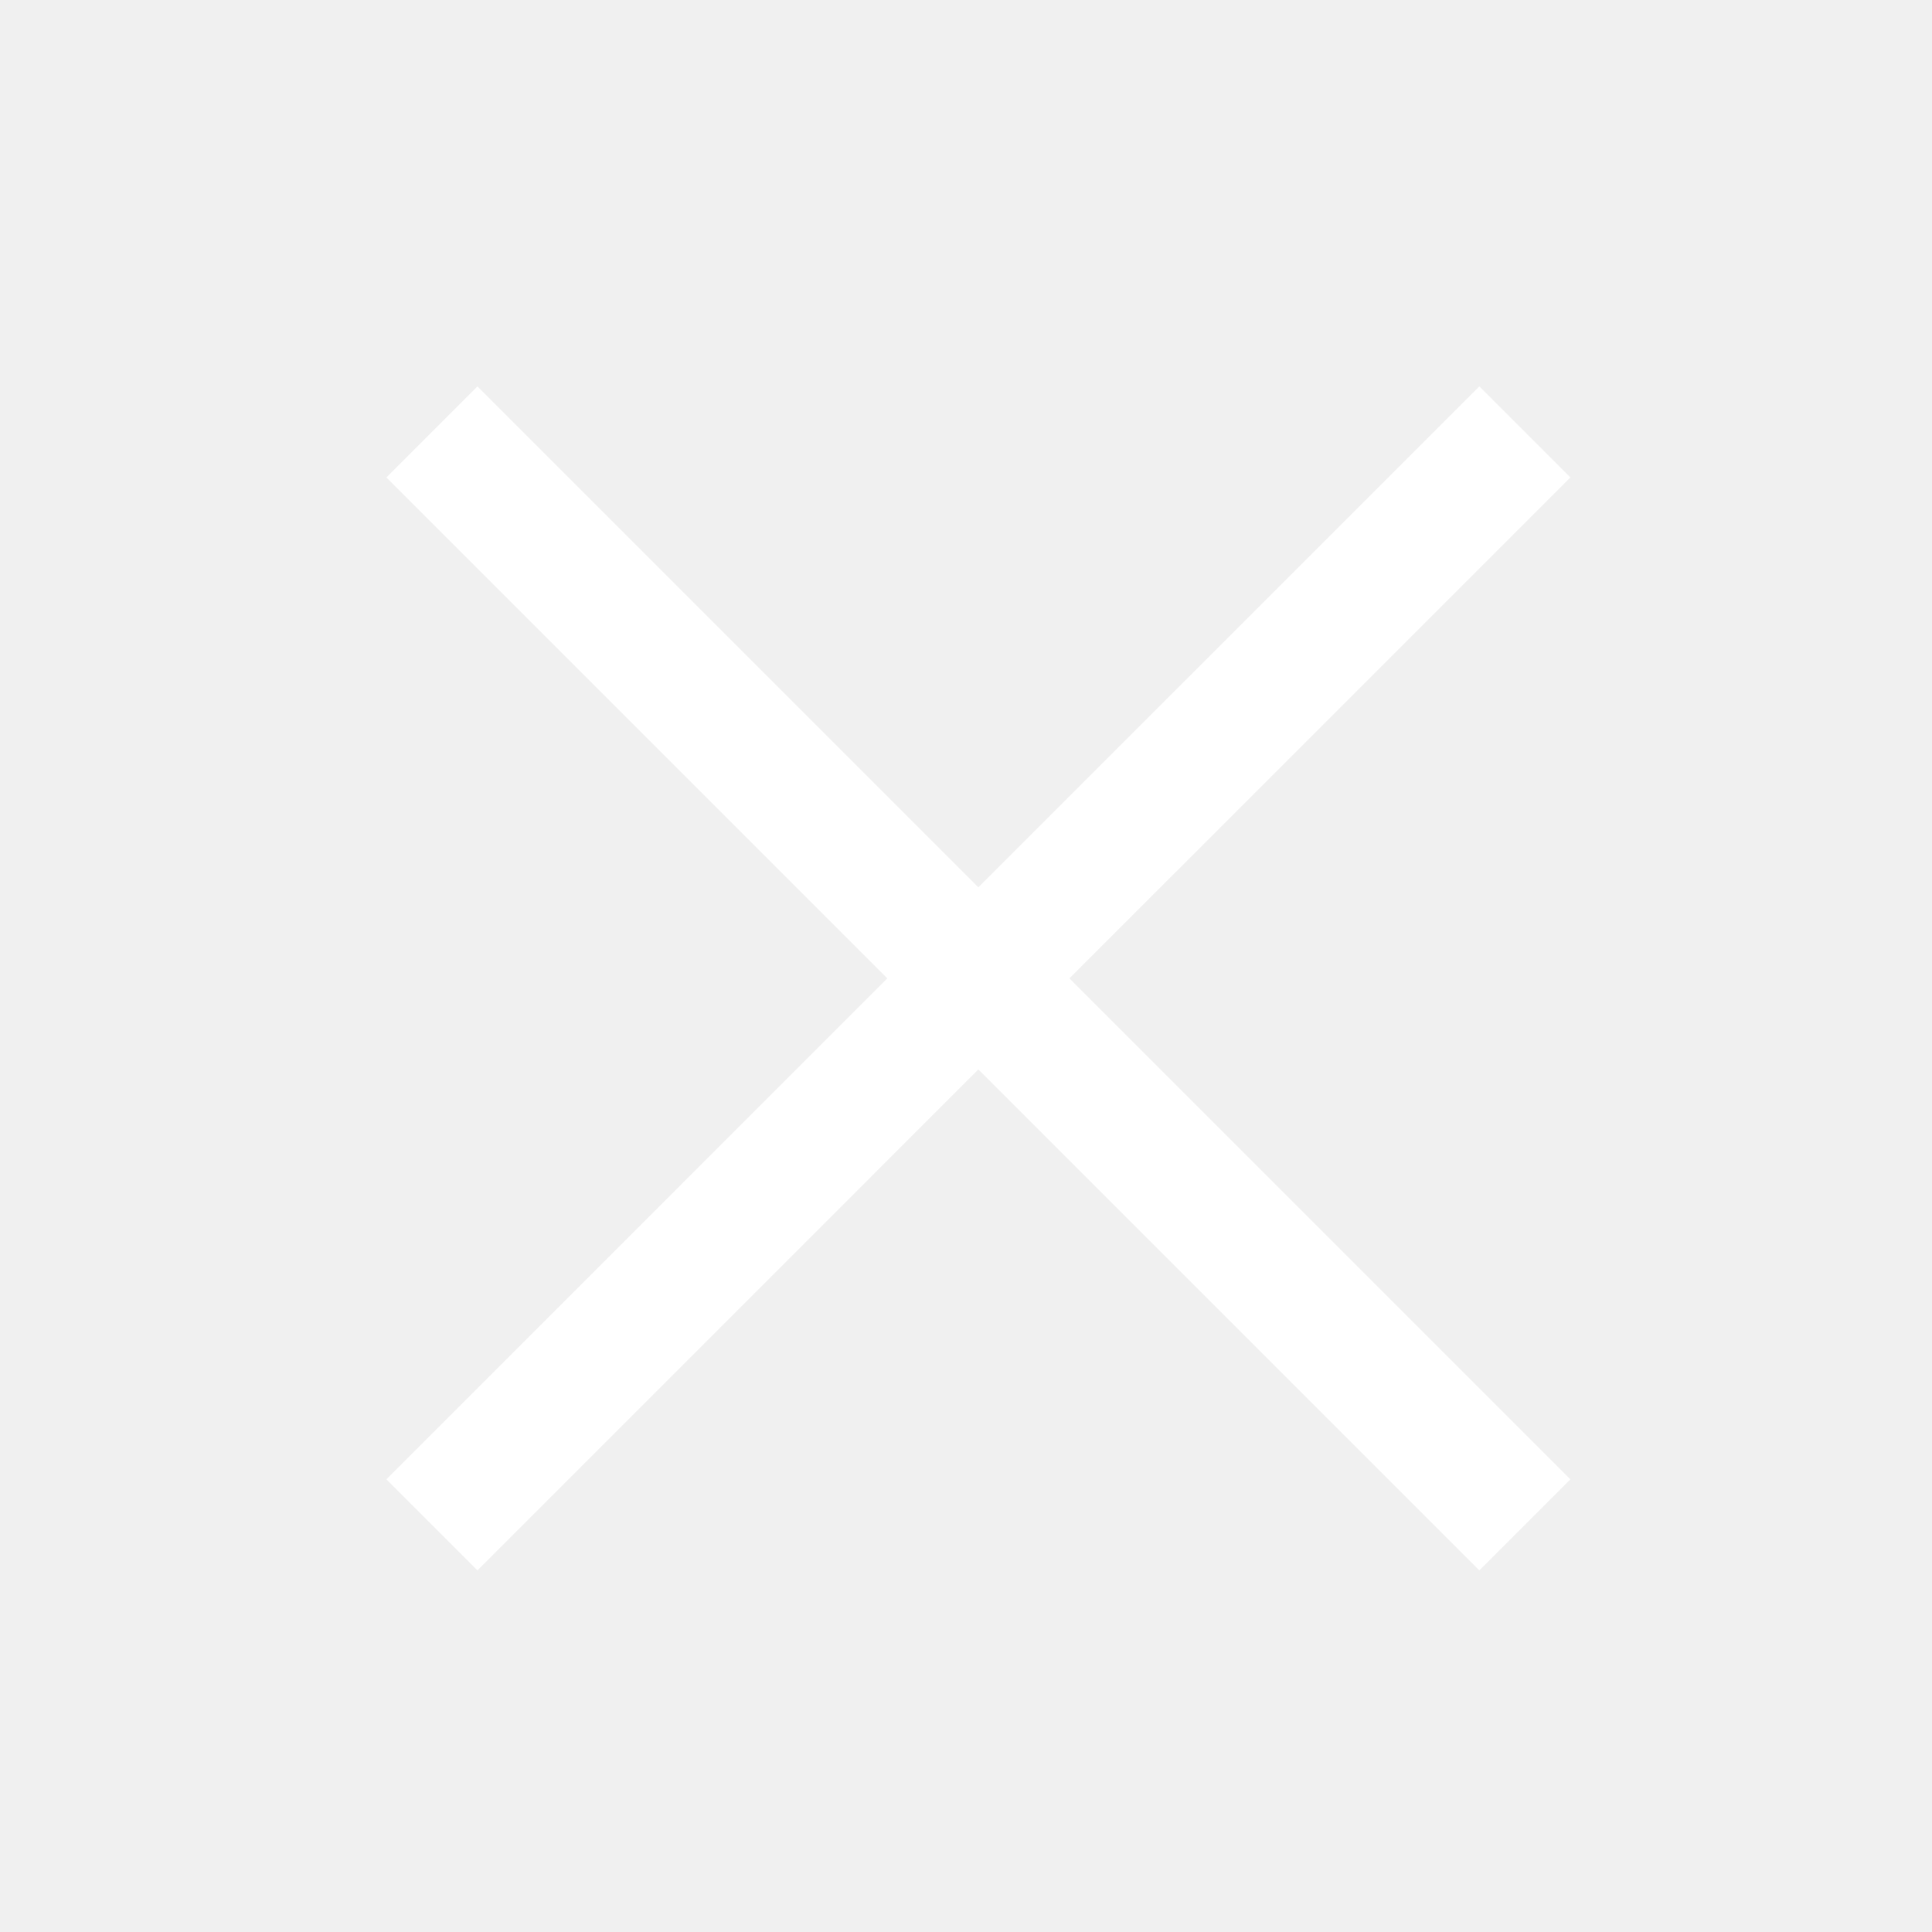
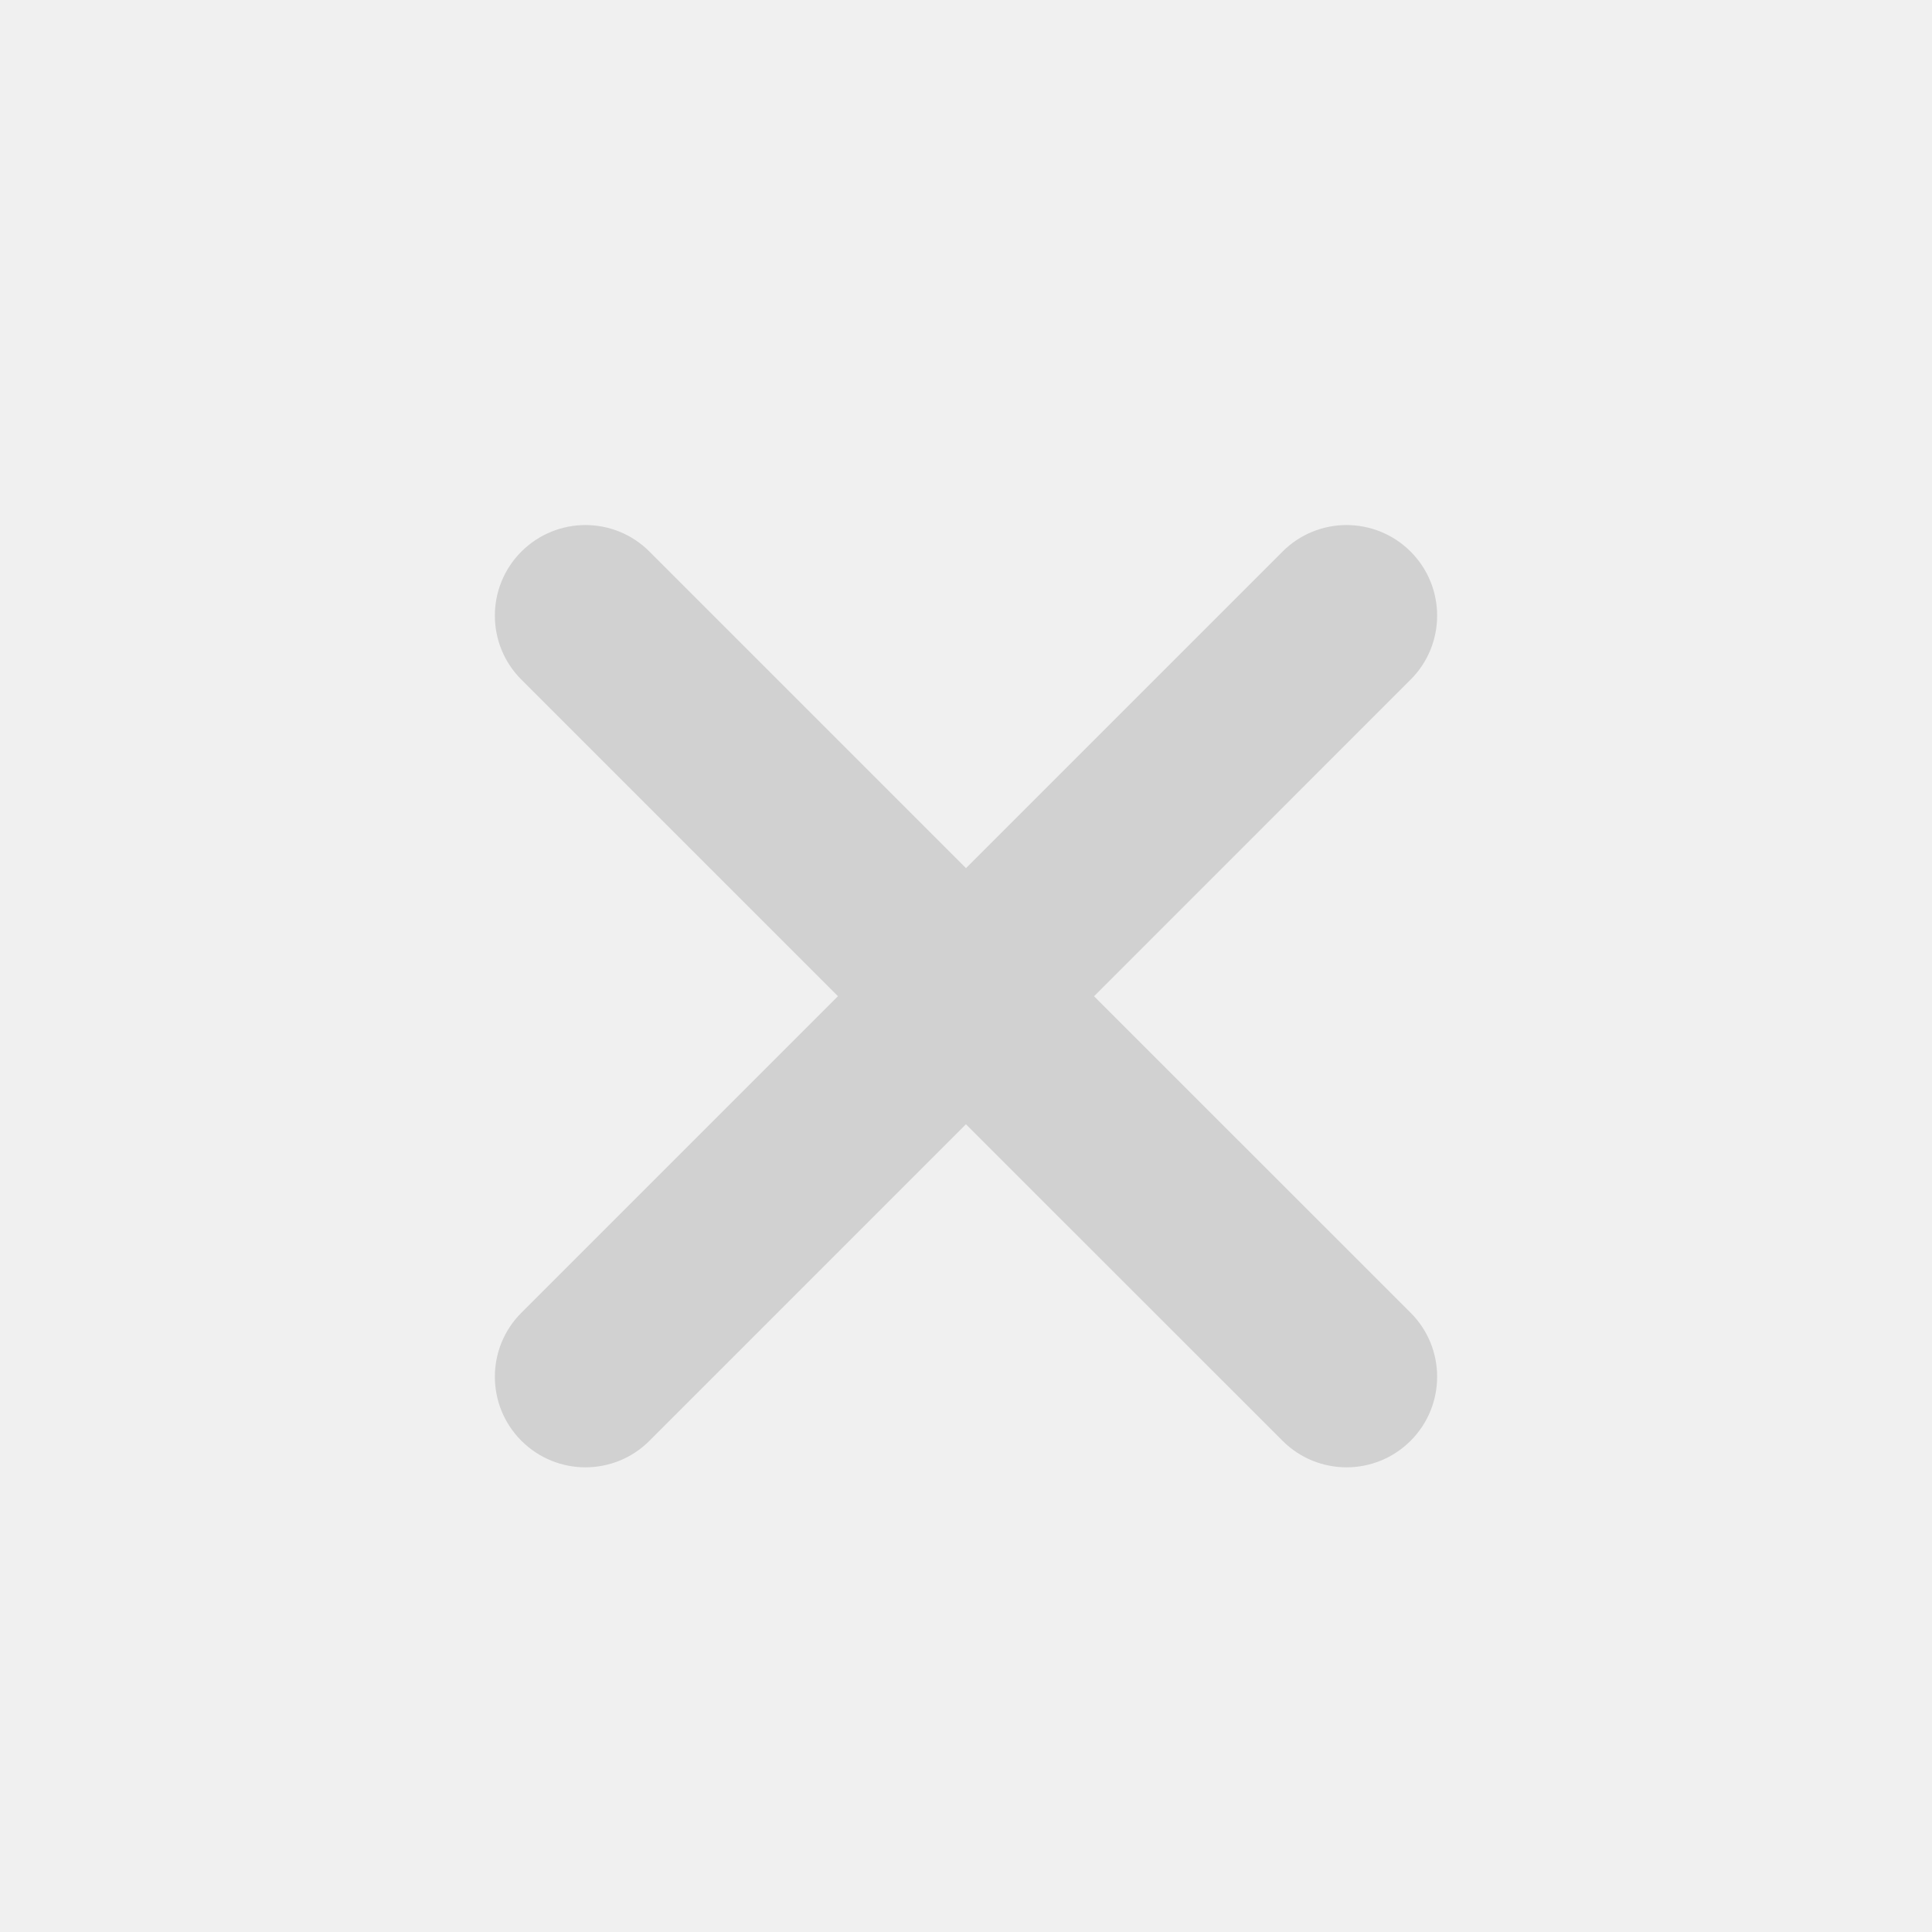
- <svg xmlns="http://www.w3.org/2000/svg" width="30px" height="30px" viewBox="0 0 30 30" version="1.1">
-   <g id="01-icon/30px/深色/关闭" stroke="none" stroke-width="1" fill="none" fill-rule="evenodd">
-     <path d="M22.971,6 L24.385,7.414 L16.606,15.192 L24.385,22.971 L22.971,24.385 L15.192,16.606 L7.414,24.385 L6,22.971 L13.778,15.192 L6,7.414 L7.414,6 L15.192,13.778 L22.971,6 Z" id="Combined-Shape" fill="#FFFFFF" />
-   </g>
+ <svg xmlns="http://www.w3.org/2000/svg" width="32" height="32" viewBox="0 0 32 32">
+   <path fill="#D1D1D1" fill-rule="evenodd" d="M8.636,9.136 C9.222,8.55 10.172,8.55 10.757,9.136 L16,14.379 L21.243,9.136 C21.828,8.55 22.778,8.55 23.364,9.136 C23.95,9.722 23.95,10.672 23.364,11.257 L18.121,16.501 L23.364,21.743 C23.95,22.328 23.95,23.278 23.364,23.864 C22.778,24.45 21.828,24.45 21.243,23.864 L15.999,18.622 L10.757,23.864 C10.172,24.45 9.222,24.45 8.636,23.864 C8.05,23.278 8.05,22.328 8.636,21.743 L13.879,16.5 L8.636,11.257 C8.05,10.672 8.05,9.722 8.636,9.136 Z" />
</svg>
